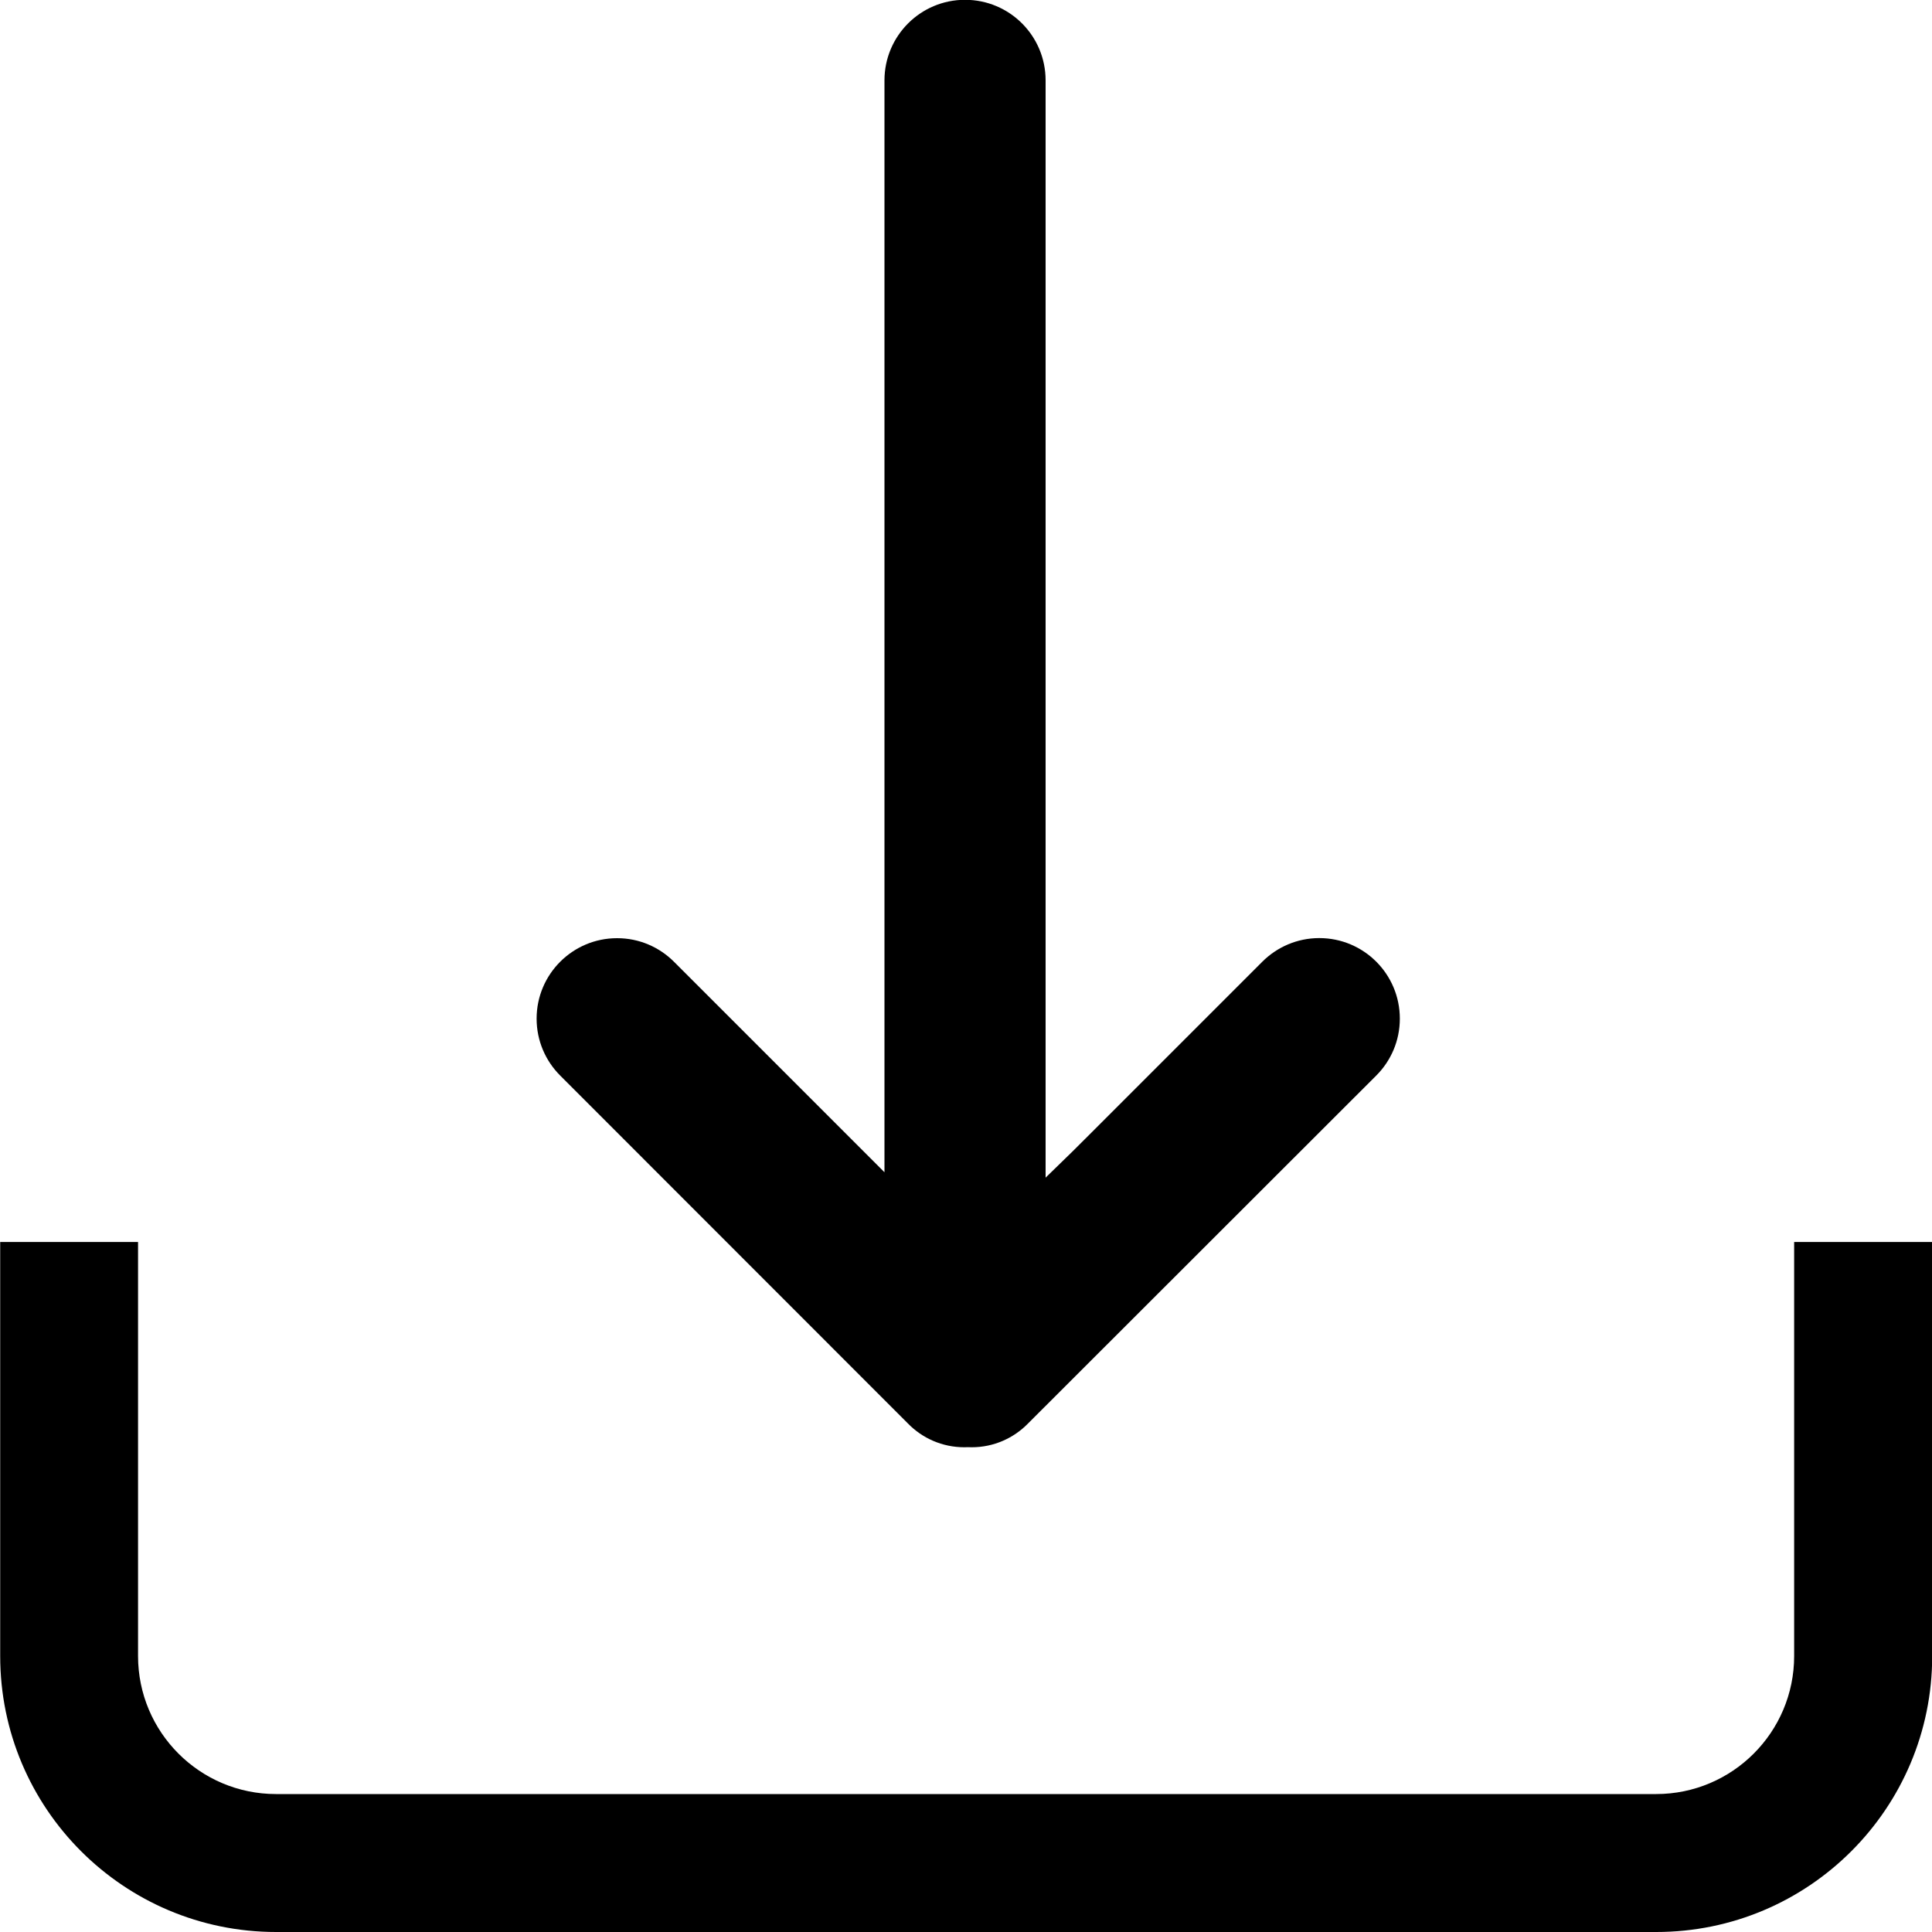
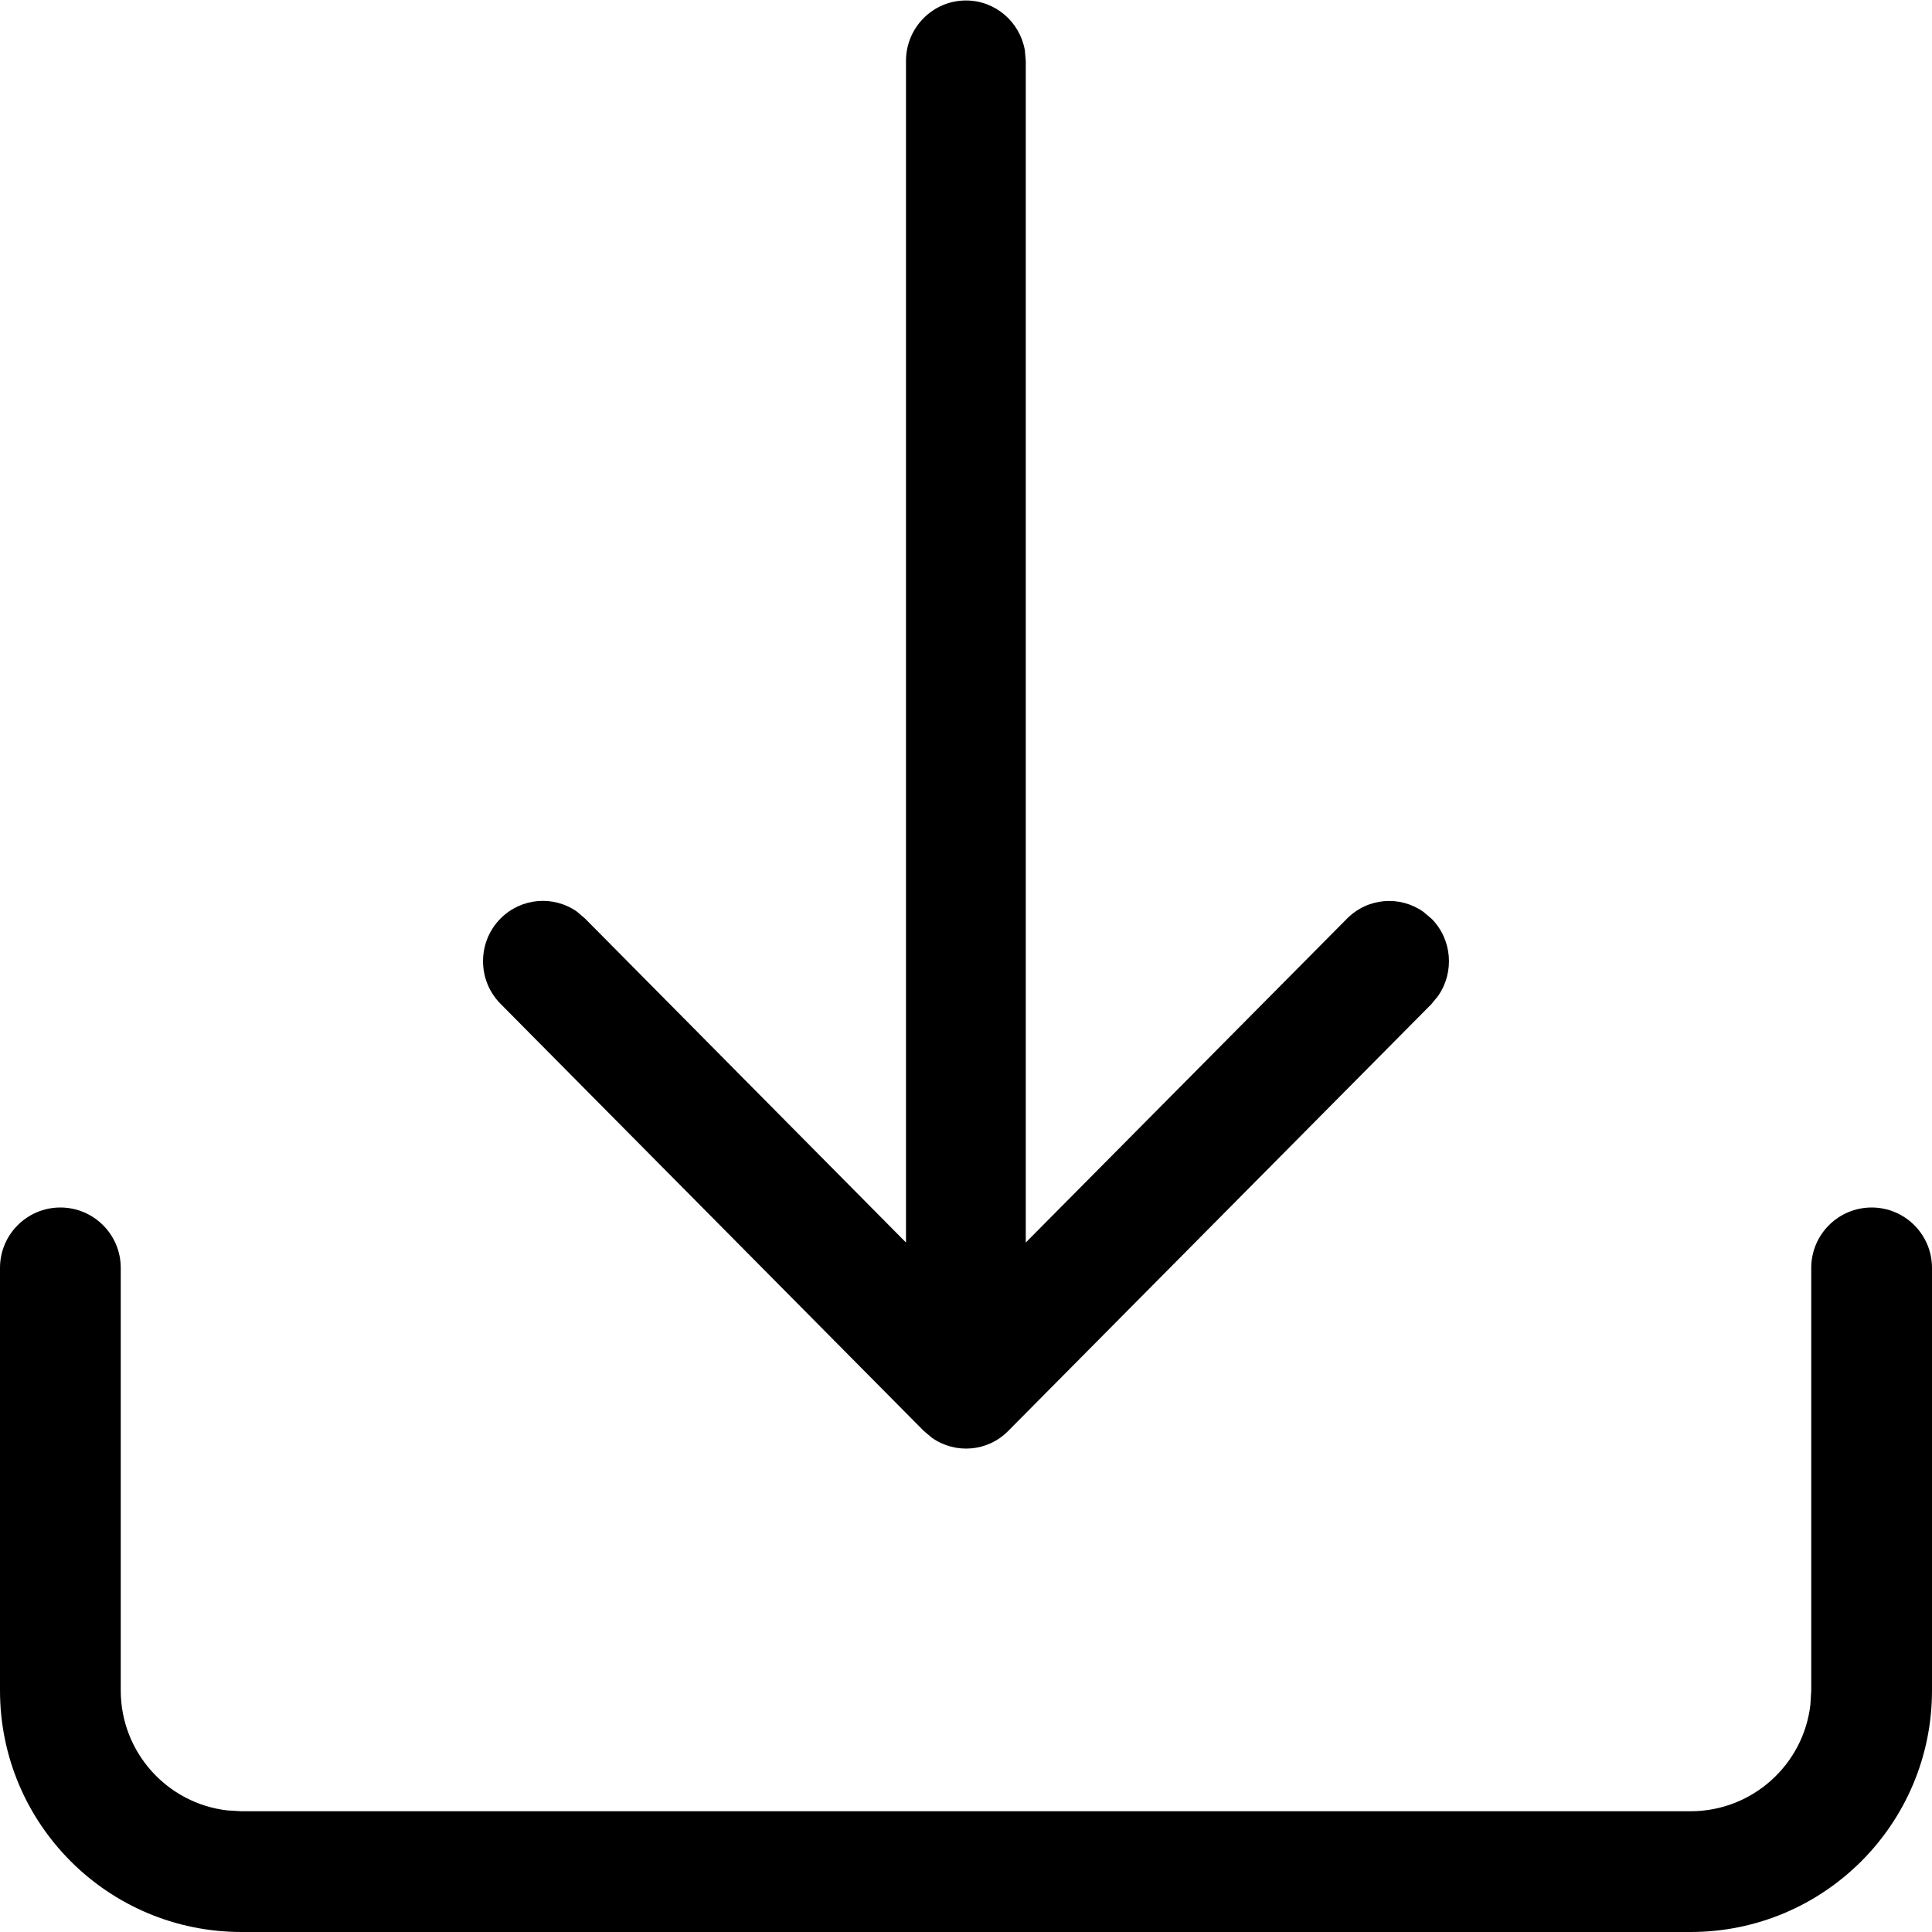
- <svg xmlns="http://www.w3.org/2000/svg" height="20" viewBox="0 0 20 20" width="20">
-   <path d="m10.824 12.191c.229-.221.366-.357.414-.406l1.829-1.829c.151-.151.36-.245.59-.245.461 0 .834.373.834.834 0 .23-.093.438-.244.589l-3.604 3.601c-.148.152-.355.247-.584.247-.013 0-.026 0-.04-.001h.002c-.011.001-.024.001-.038.001-.229 0-.436-.094-.584-.246l-3.6-3.602c-.151-.151-.244-.359-.244-.589 0-.46.373-.833.833-.833.23 0 .438.093.589.244l2.179 2.179v-11.303c0-.46.373-.834.834-.834s.834.373.834.834v11.357zm-9.395.666v4.286c0 .789.64 1.429 1.429 1.429h14.286c.789 0 1.429-.64 1.429-1.429v-4.286h1.429v4.286c0 1.578-1.279 2.857-2.857 2.857h-14.286c-1.578 0-2.857-1.279-2.857-2.857v-4.286h1.429z" />
+ <svg xmlns="http://www.w3.org/2000/svg" width="16" height="16" viewBox="0 0 16 16">
+   <path d="M15.5 10c.276 0 .5.224.5.5V14c0 1.105-.895 2-2 2H2c-1.105 0-2-.895-2-2v-3.5c0-.276.224-.5.5-.5s.5.224.5.5V14c0 .513.386.936.883.993L2 15h12c.513 0 .936-.386.993-.883L15 14v-3.5c0-.276.224-.5.5-.5zM8 .004c.243 0 .445.177.487.41l.008.09v9.786l2.66-2.682c.172-.174.438-.193.631-.058l.069.058c.172.173.19.442.057.637l-.057.07L8.35 11.85c-.171.174-.438.193-.631.058l-.069-.058-3.505-3.537c-.193-.195-.193-.511 0-.706.172-.173.439-.193.632-.058l.068.058 2.658 2.683V.504c0-.276.223-.5.496-.5z" />
</svg>
